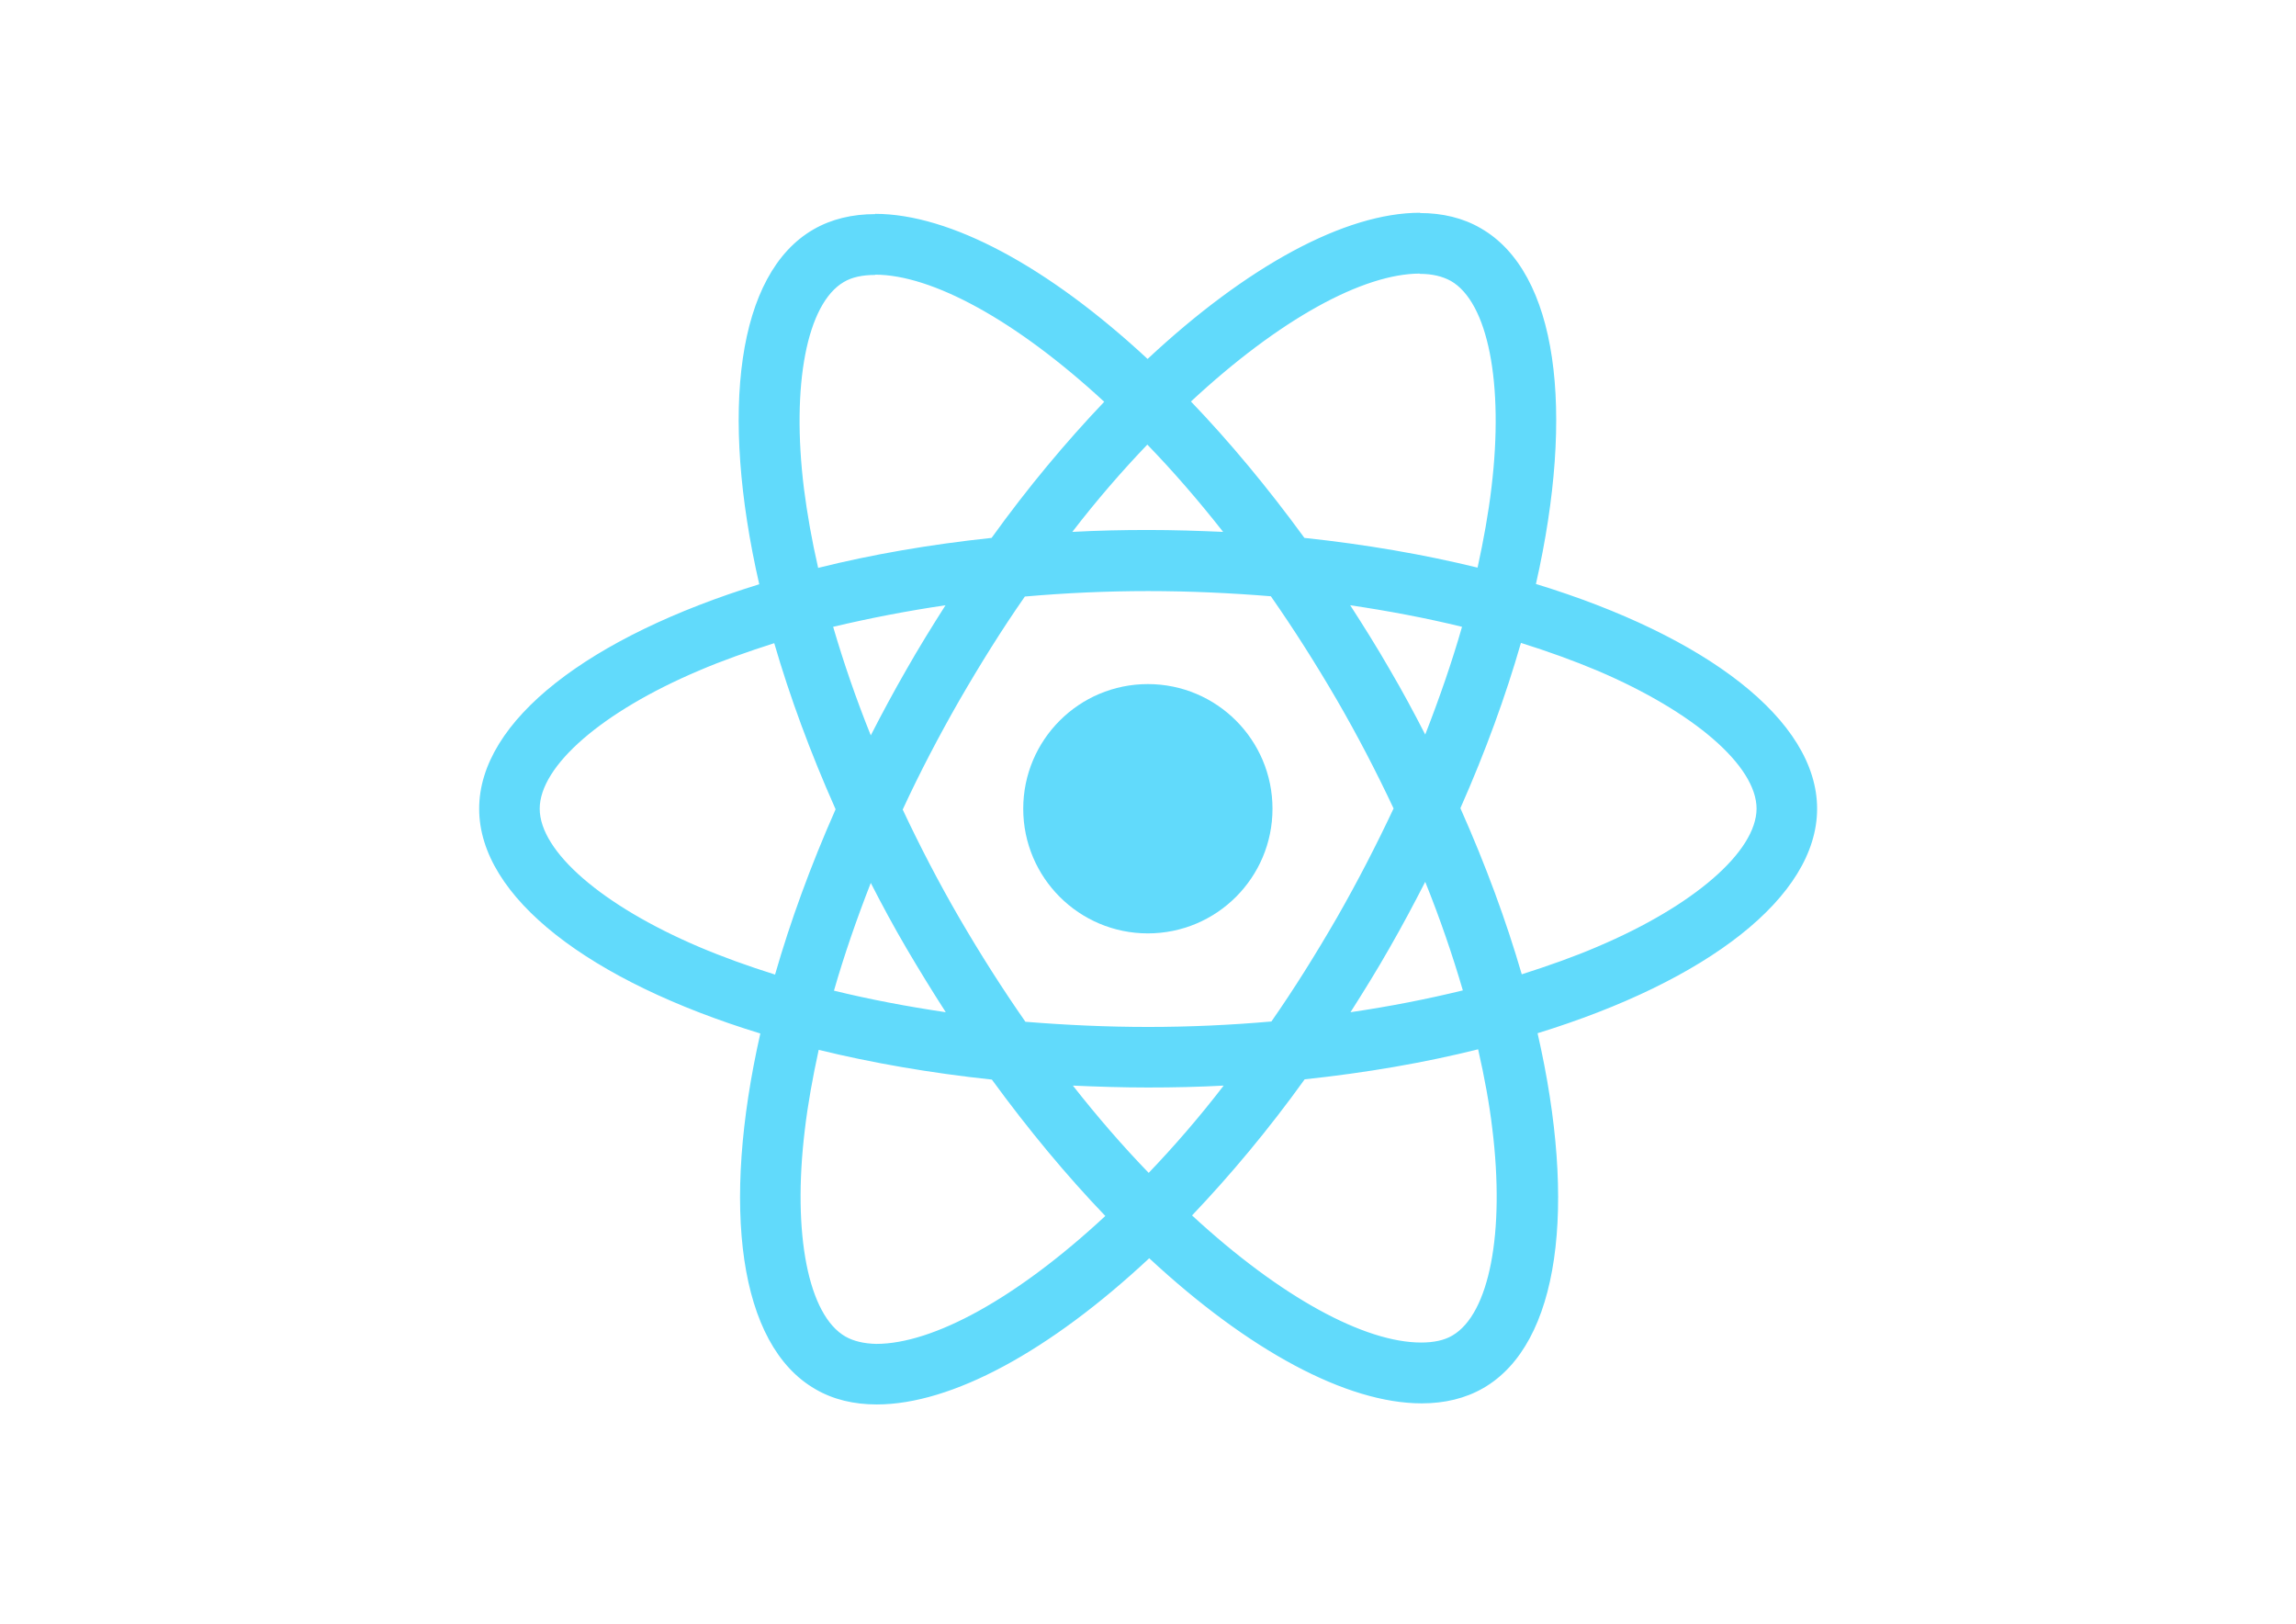
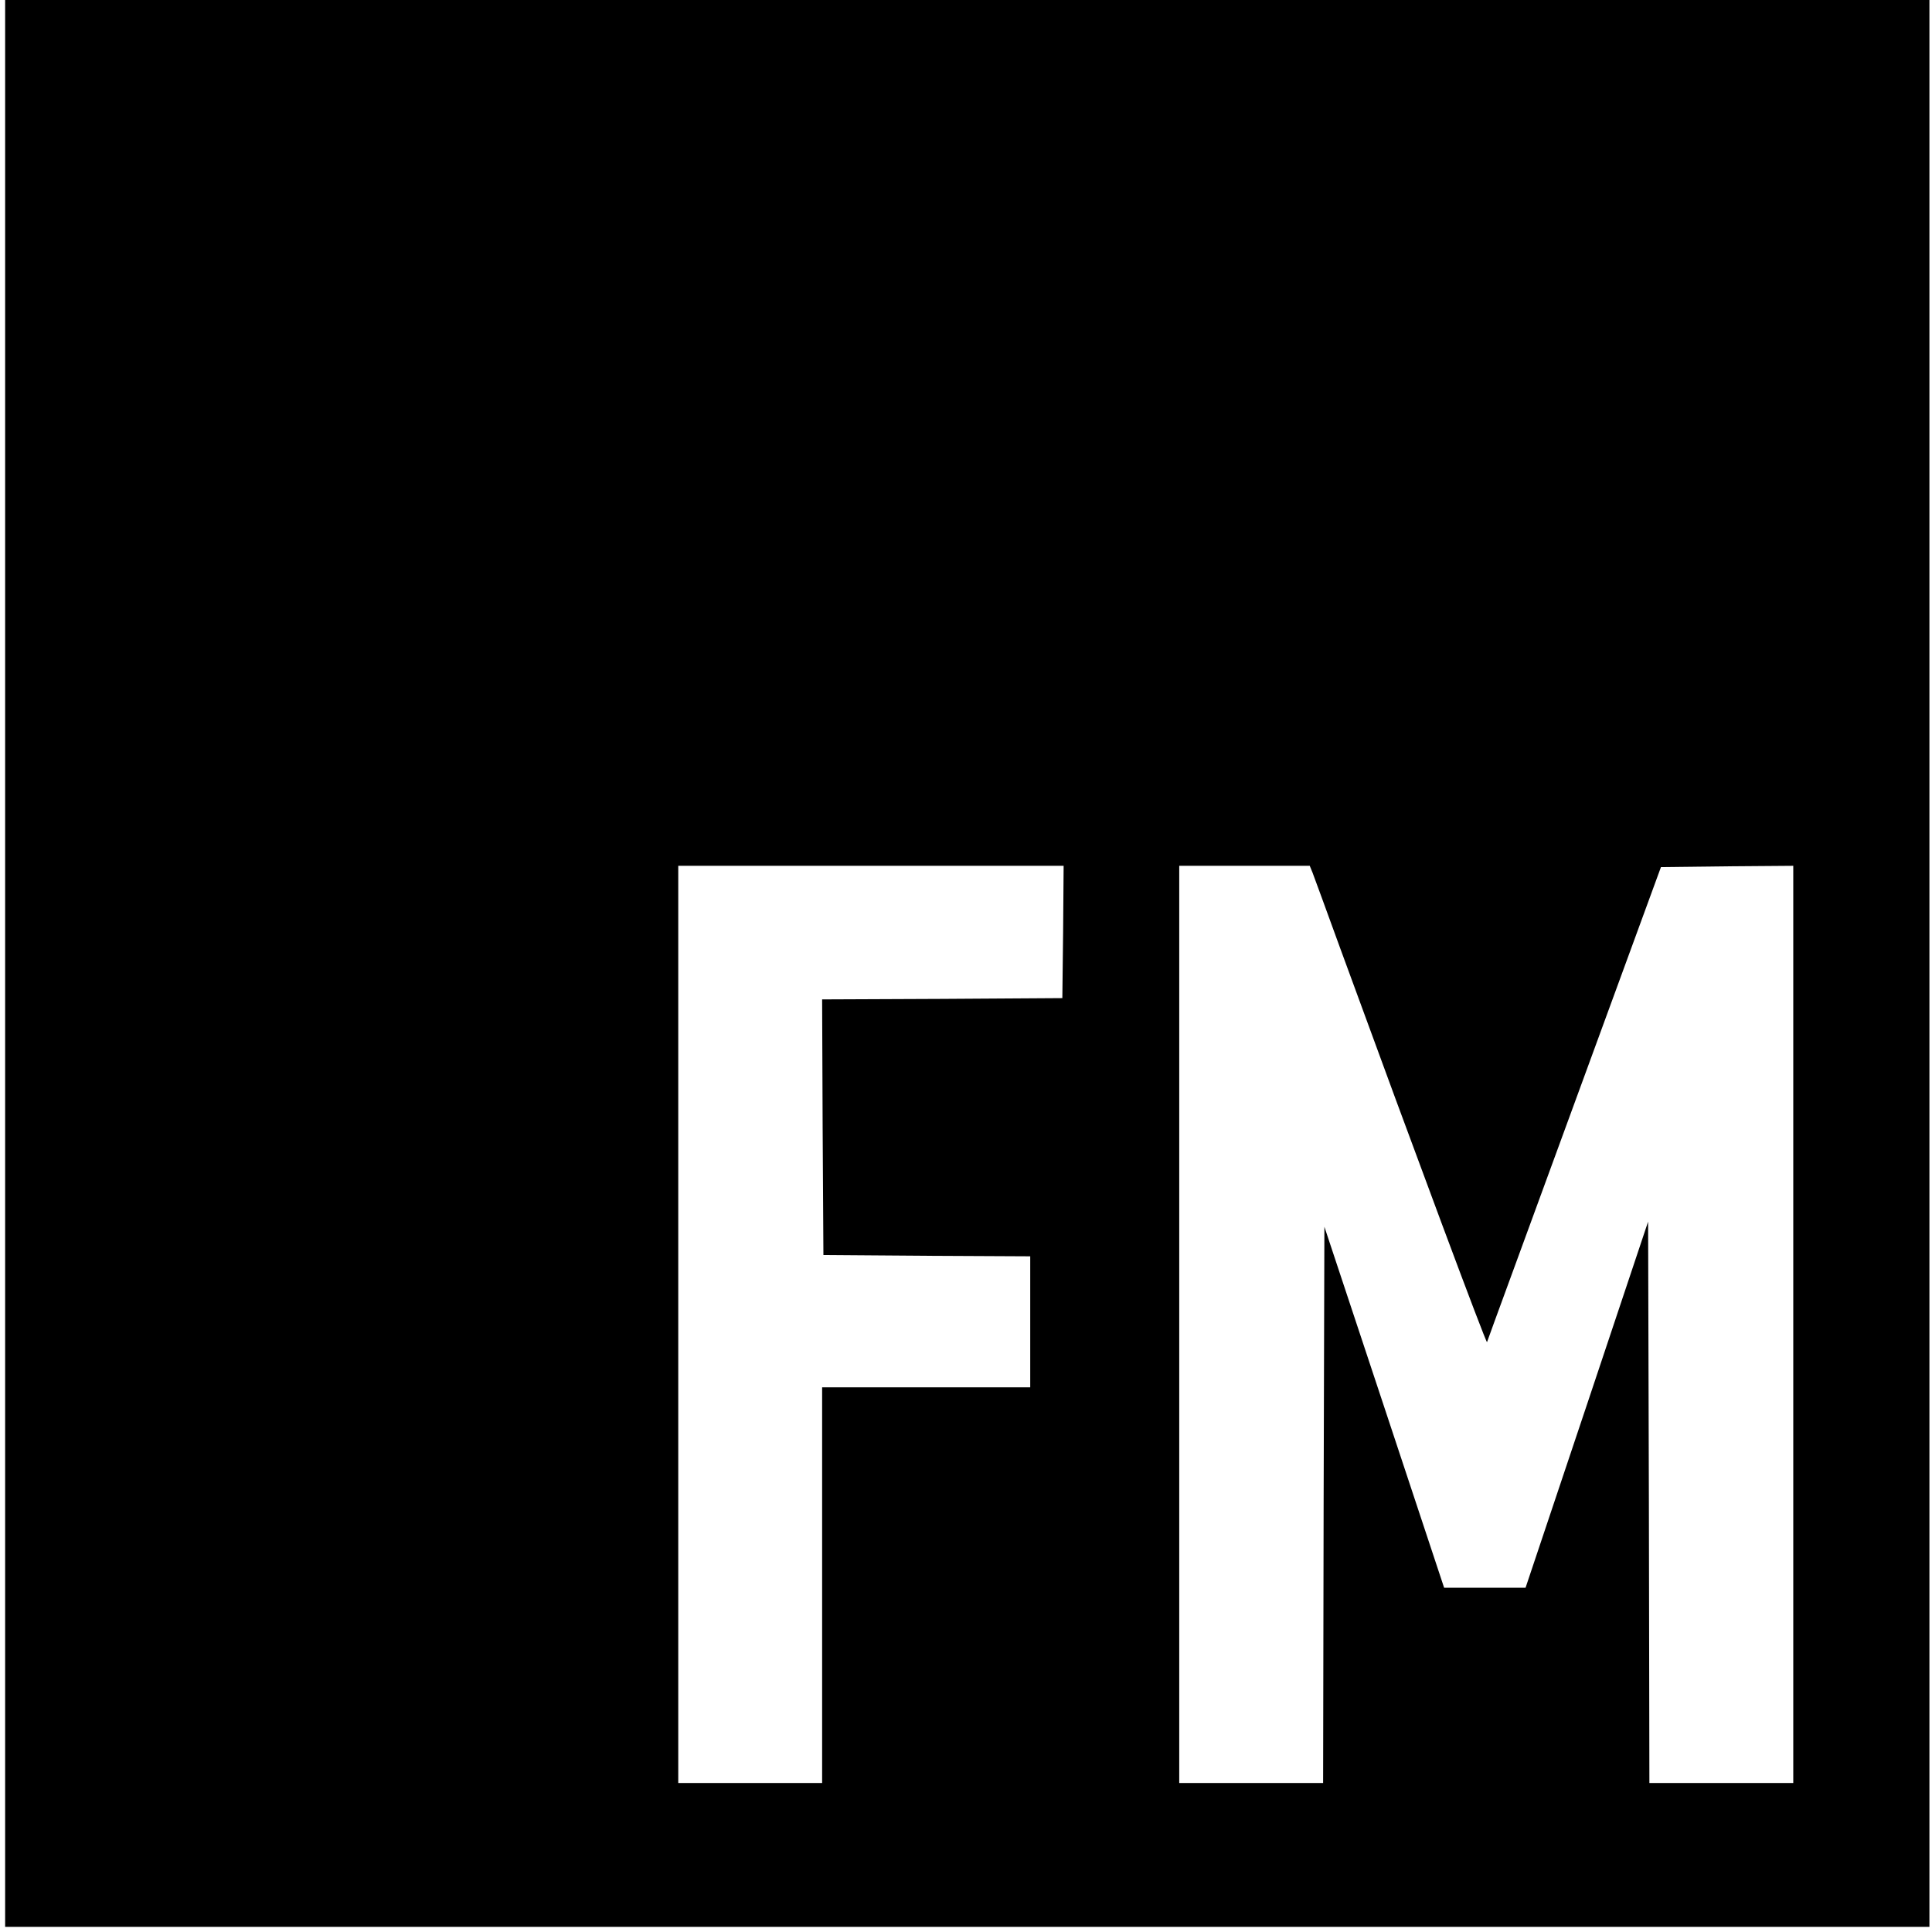
- <svg xmlns="http://www.w3.org/2000/svg" viewBox="0 0 841.9 595.3">
-   <g fill="#61DAFB">
-     <path d="M666.3 296.5c0-32.5-40.7-63.3-103.1-82.4 14.4-63.6 8-114.2-20.2-130.4-6.5-3.8-14.1-5.6-22.4-5.6v22.3c4.6 0 8.3.9 11.4 2.6 13.6 7.8 19.5 37.5 14.9 75.7-1.1 9.4-2.9 19.3-5.1 29.4-19.6-4.8-41-8.5-63.5-10.9-13.5-18.5-27.5-35.3-41.6-50 32.6-30.3 63.2-46.9 84-46.9V78c-27.5 0-63.5 19.6-99.9 53.6-36.4-33.8-72.4-53.2-99.9-53.2v22.3c20.7 0 51.4 16.5 84 46.6-14 14.7-28 31.4-41.3 49.9-22.6 2.4-44 6.1-63.6 11-2.3-10-4-19.7-5.2-29-4.7-38.2 1.1-67.9 14.6-75.8 3-1.8 6.9-2.6 11.5-2.6V78.5c-8.4 0-16 1.8-22.6 5.6-28.1 16.2-34.4 66.7-19.9 130.1-62.2 19.2-102.7 49.9-102.7 82.3 0 32.5 40.7 63.3 103.1 82.4-14.4 63.6-8 114.2 20.2 130.4 6.5 3.8 14.1 5.6 22.5 5.6 27.5 0 63.5-19.6 99.9-53.6 36.4 33.8 72.4 53.2 99.9 53.2 8.4 0 16-1.8 22.6-5.6 28.1-16.2 34.4-66.7 19.9-130.1 62-19.1 102.5-49.9 102.5-82.3zm-130.2-66.7c-3.7 12.9-8.3 26.2-13.5 39.5-4.1-8-8.4-16-13.1-24-4.6-8-9.5-15.8-14.4-23.4 14.2 2.1 27.9 4.7 41 7.9zm-45.8 106.5c-7.8 13.5-15.8 26.3-24.1 38.2-14.9 1.3-30 2-45.2 2-15.1 0-30.2-.7-45-1.9-8.3-11.9-16.4-24.6-24.2-38-7.6-13.1-14.5-26.4-20.8-39.8 6.2-13.4 13.2-26.8 20.7-39.9 7.8-13.5 15.8-26.3 24.1-38.2 14.9-1.3 30-2 45.2-2 15.1 0 30.2.7 45 1.9 8.3 11.9 16.4 24.6 24.2 38 7.6 13.1 14.5 26.4 20.8 39.8-6.3 13.4-13.2 26.8-20.7 39.9zm32.3-13c5.4 13.4 10 26.8 13.8 39.8-13.1 3.2-26.9 5.9-41.2 8 4.9-7.7 9.8-15.6 14.4-23.7 4.6-8 8.9-16.1 13-24.1zM421.2 430c-9.3-9.6-18.6-20.3-27.8-32 9 .4 18.2.7 27.5.7 9.4 0 18.7-.2 27.8-.7-9 11.7-18.3 22.4-27.5 32zm-74.4-58.9c-14.2-2.1-27.9-4.7-41-7.9 3.7-12.9 8.3-26.2 13.5-39.5 4.1 8 8.4 16 13.1 24 4.7 8 9.5 15.8 14.4 23.4zM420.7 163c9.3 9.6 18.6 20.3 27.8 32-9-.4-18.2-.7-27.5-.7-9.4 0-18.7.2-27.8.7 9-11.7 18.3-22.4 27.5-32zm-74 58.9c-4.9 7.7-9.8 15.6-14.4 23.7-4.6 8-8.9 16-13 24-5.4-13.4-10-26.8-13.8-39.8 13.1-3.1 26.9-5.8 41.2-7.9zm-90.5 125.2c-35.4-15.1-58.3-34.9-58.3-50.6 0-15.7 22.9-35.6 58.3-50.6 8.6-3.7 18-7 27.7-10.1 5.7 19.6 13.2 40 22.5 60.9-9.2 20.8-16.6 41.1-22.2 60.6-9.9-3.1-19.3-6.5-28-10.2zM310 490c-13.6-7.8-19.5-37.5-14.9-75.7 1.1-9.4 2.9-19.3 5.1-29.4 19.6 4.8 41 8.5 63.5 10.9 13.5 18.5 27.5 35.3 41.6 50-32.6 30.3-63.2 46.9-84 46.9-4.5-.1-8.3-1-11.3-2.7zm237.2-76.2c4.7 38.2-1.1 67.9-14.6 75.8-3 1.8-6.9 2.6-11.5 2.6-20.7 0-51.4-16.5-84-46.6 14-14.7 28-31.4 41.3-49.9 22.6-2.4 44-6.1 63.6-11 2.3 10.1 4.1 19.8 5.2 29.1zm38.5-66.7c-8.6 3.7-18 7-27.7 10.1-5.7-19.6-13.2-40-22.5-60.9 9.2-20.8 16.6-41.1 22.2-60.6 9.9 3.1 19.3 6.5 28.1 10.2 35.4 15.1 58.3 34.9 58.3 50.6-.1 15.7-23 35.6-58.4 50.6zM320.8 78.4z" />
-     <circle cx="420.9" cy="296.5" r="45.7" />
-     <path d="M520.5 78.1z" />
+ <svg xmlns="http://www.w3.org/2000/svg" version="1.0" width="752pt" height="752pt" viewBox="0 0 752 752" preserveAspectRatio="xMidYMid meet">
+   <g transform="translate(0,752) scale(0.1,-0.1)" fill="#000000" stroke="none">
+     <path d="M20 3770 l0 -3750 3745 0 3745 0 0 3750 0 3750 -3745 0 -3745 0 0 -3750z m4118 123 l-3 -258 -468 -3 -467 -2 2 -498 3 -497 403 -3 402 -2 0 -255 0 -255 -405 0 -405 0 0 -770 0 -770 -280 0 -280 0 0 1785 0 1785 750 0 750 0 -2 -257z m971 230 c6 -16 55 -149 109 -298 294 -804 567 -1536 570 -1529 1 5 155 423 340 929 l337 920 258 3 257 2 0 -1785 0 -1785 -280 0 -280 0 -2 1093 -3 1092 -238 -712 -239 -713 -159 0 -158 0 -233 703 -233 702 -3 -1082 -2 -1083 -280 0 -280 0 0 1785 0 1785 254 0 254 0 11 -27z" />
  </g>
</svg>
